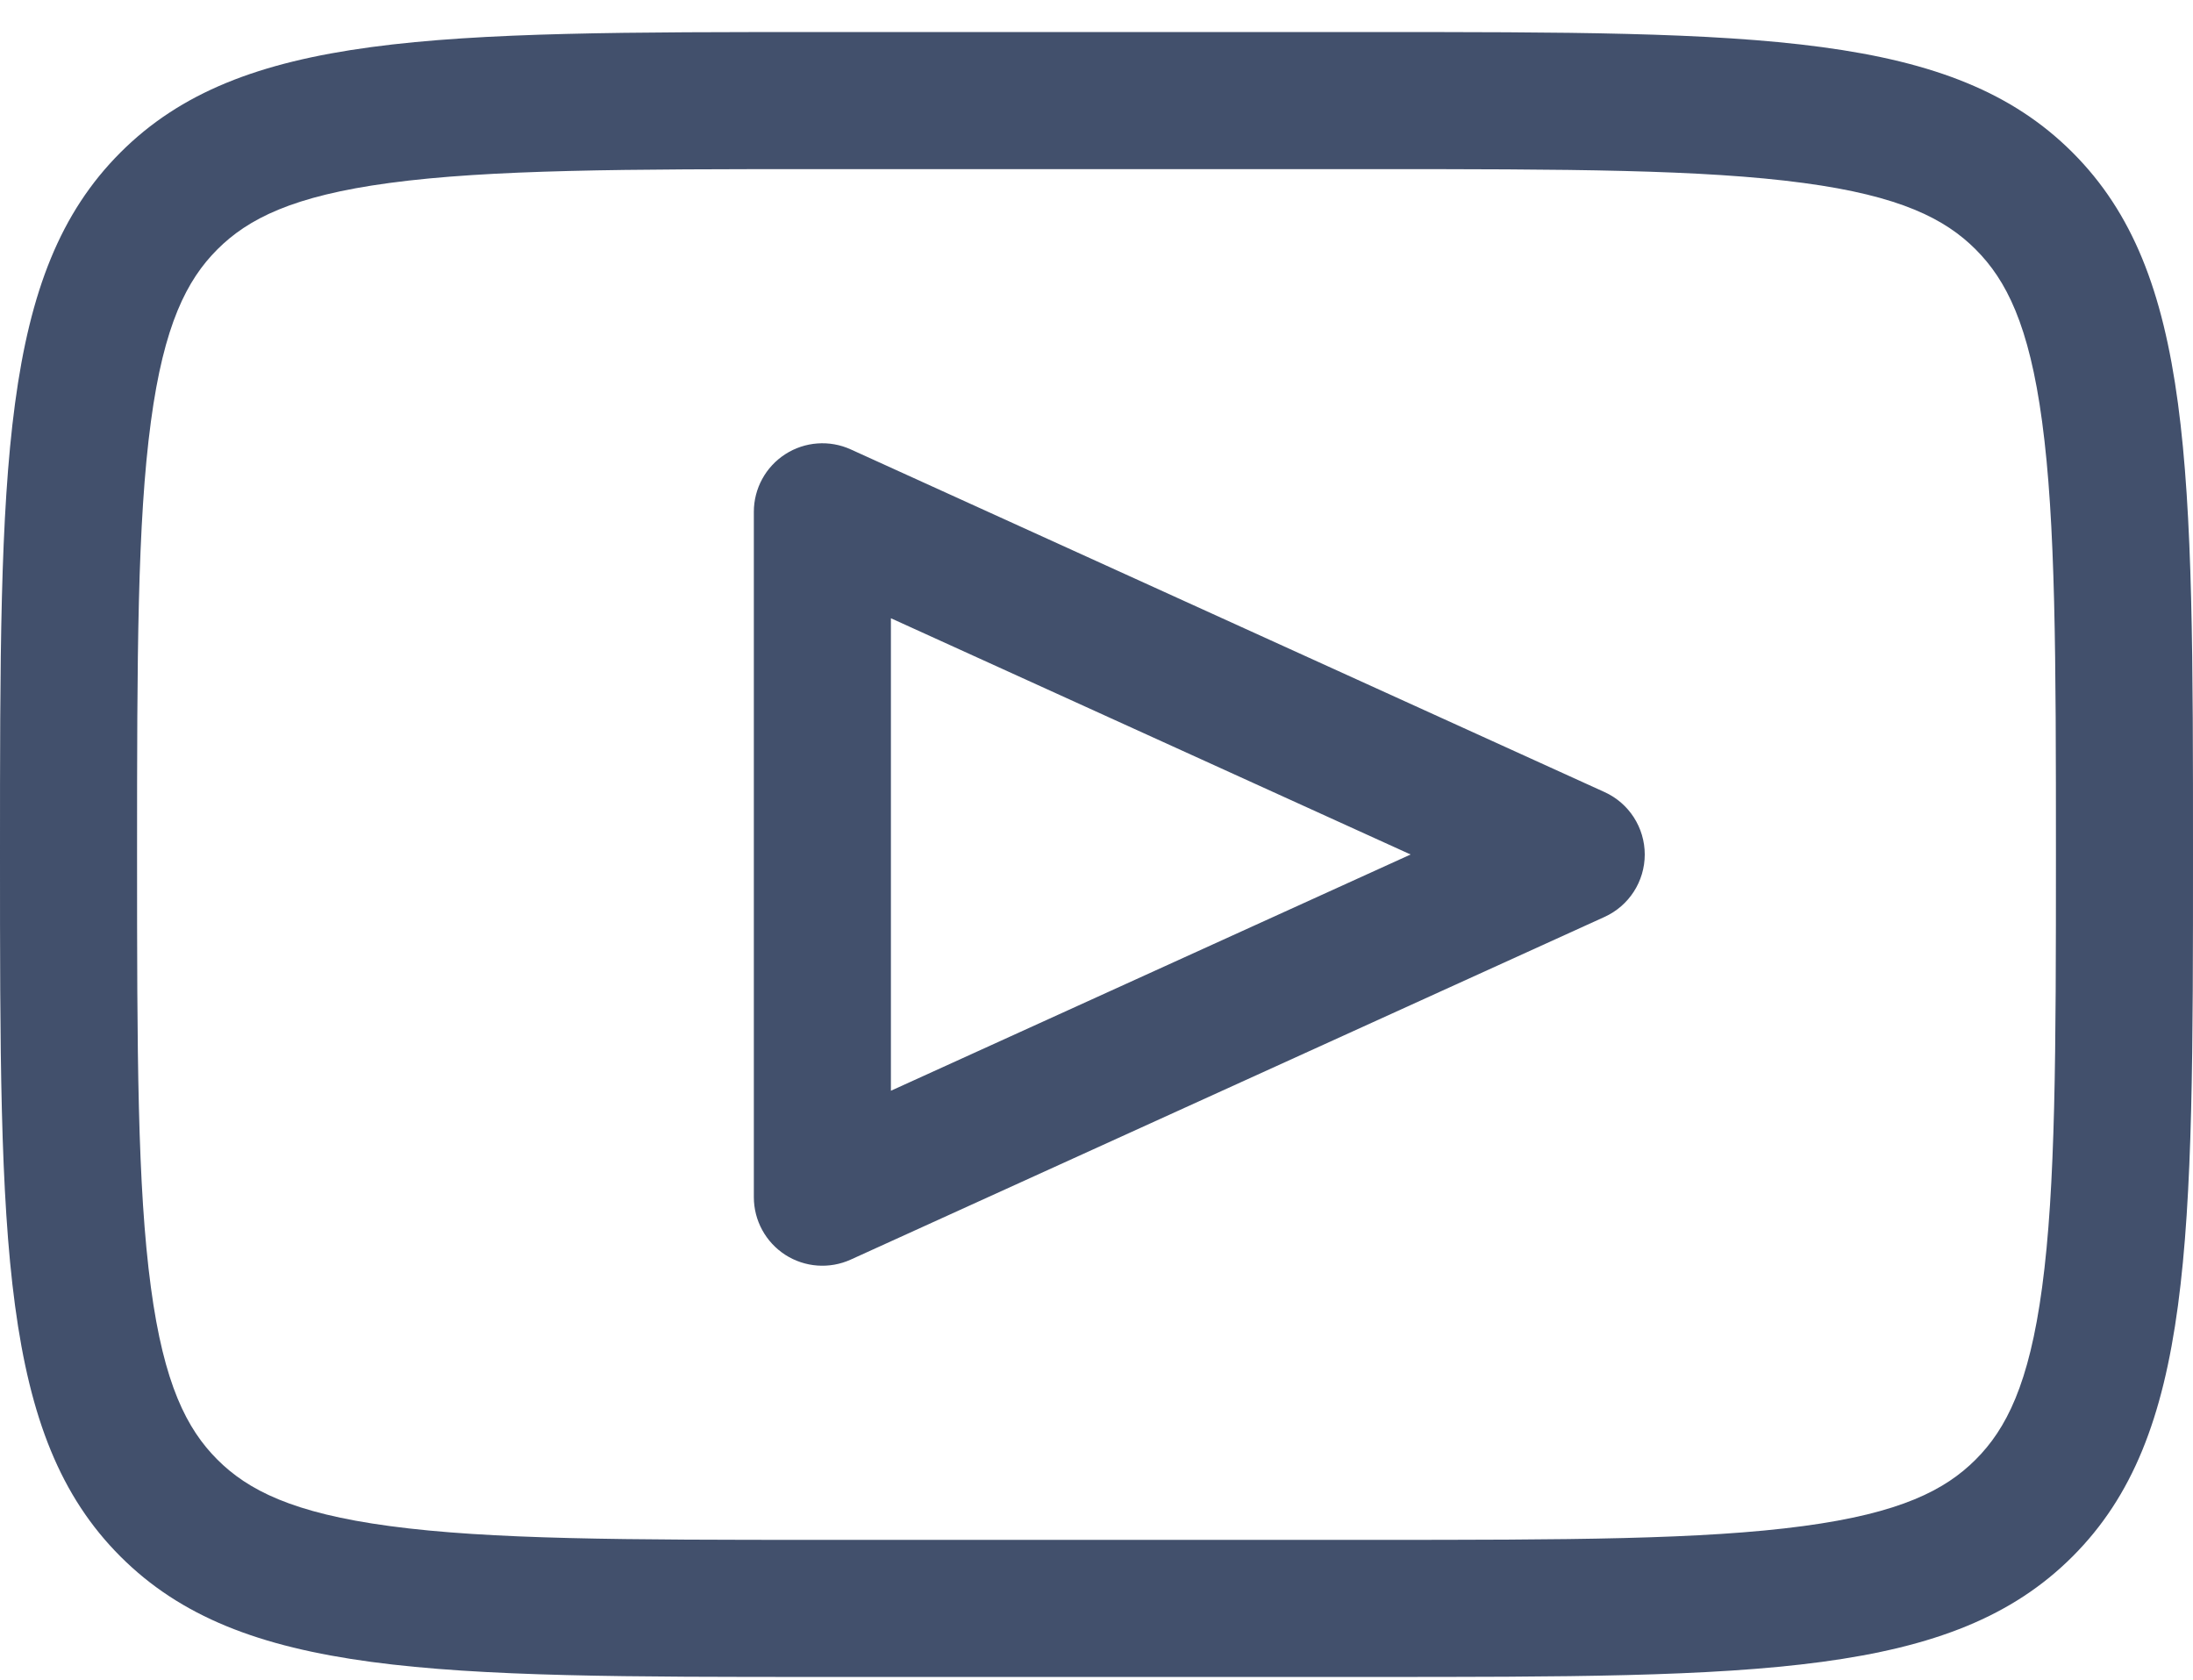
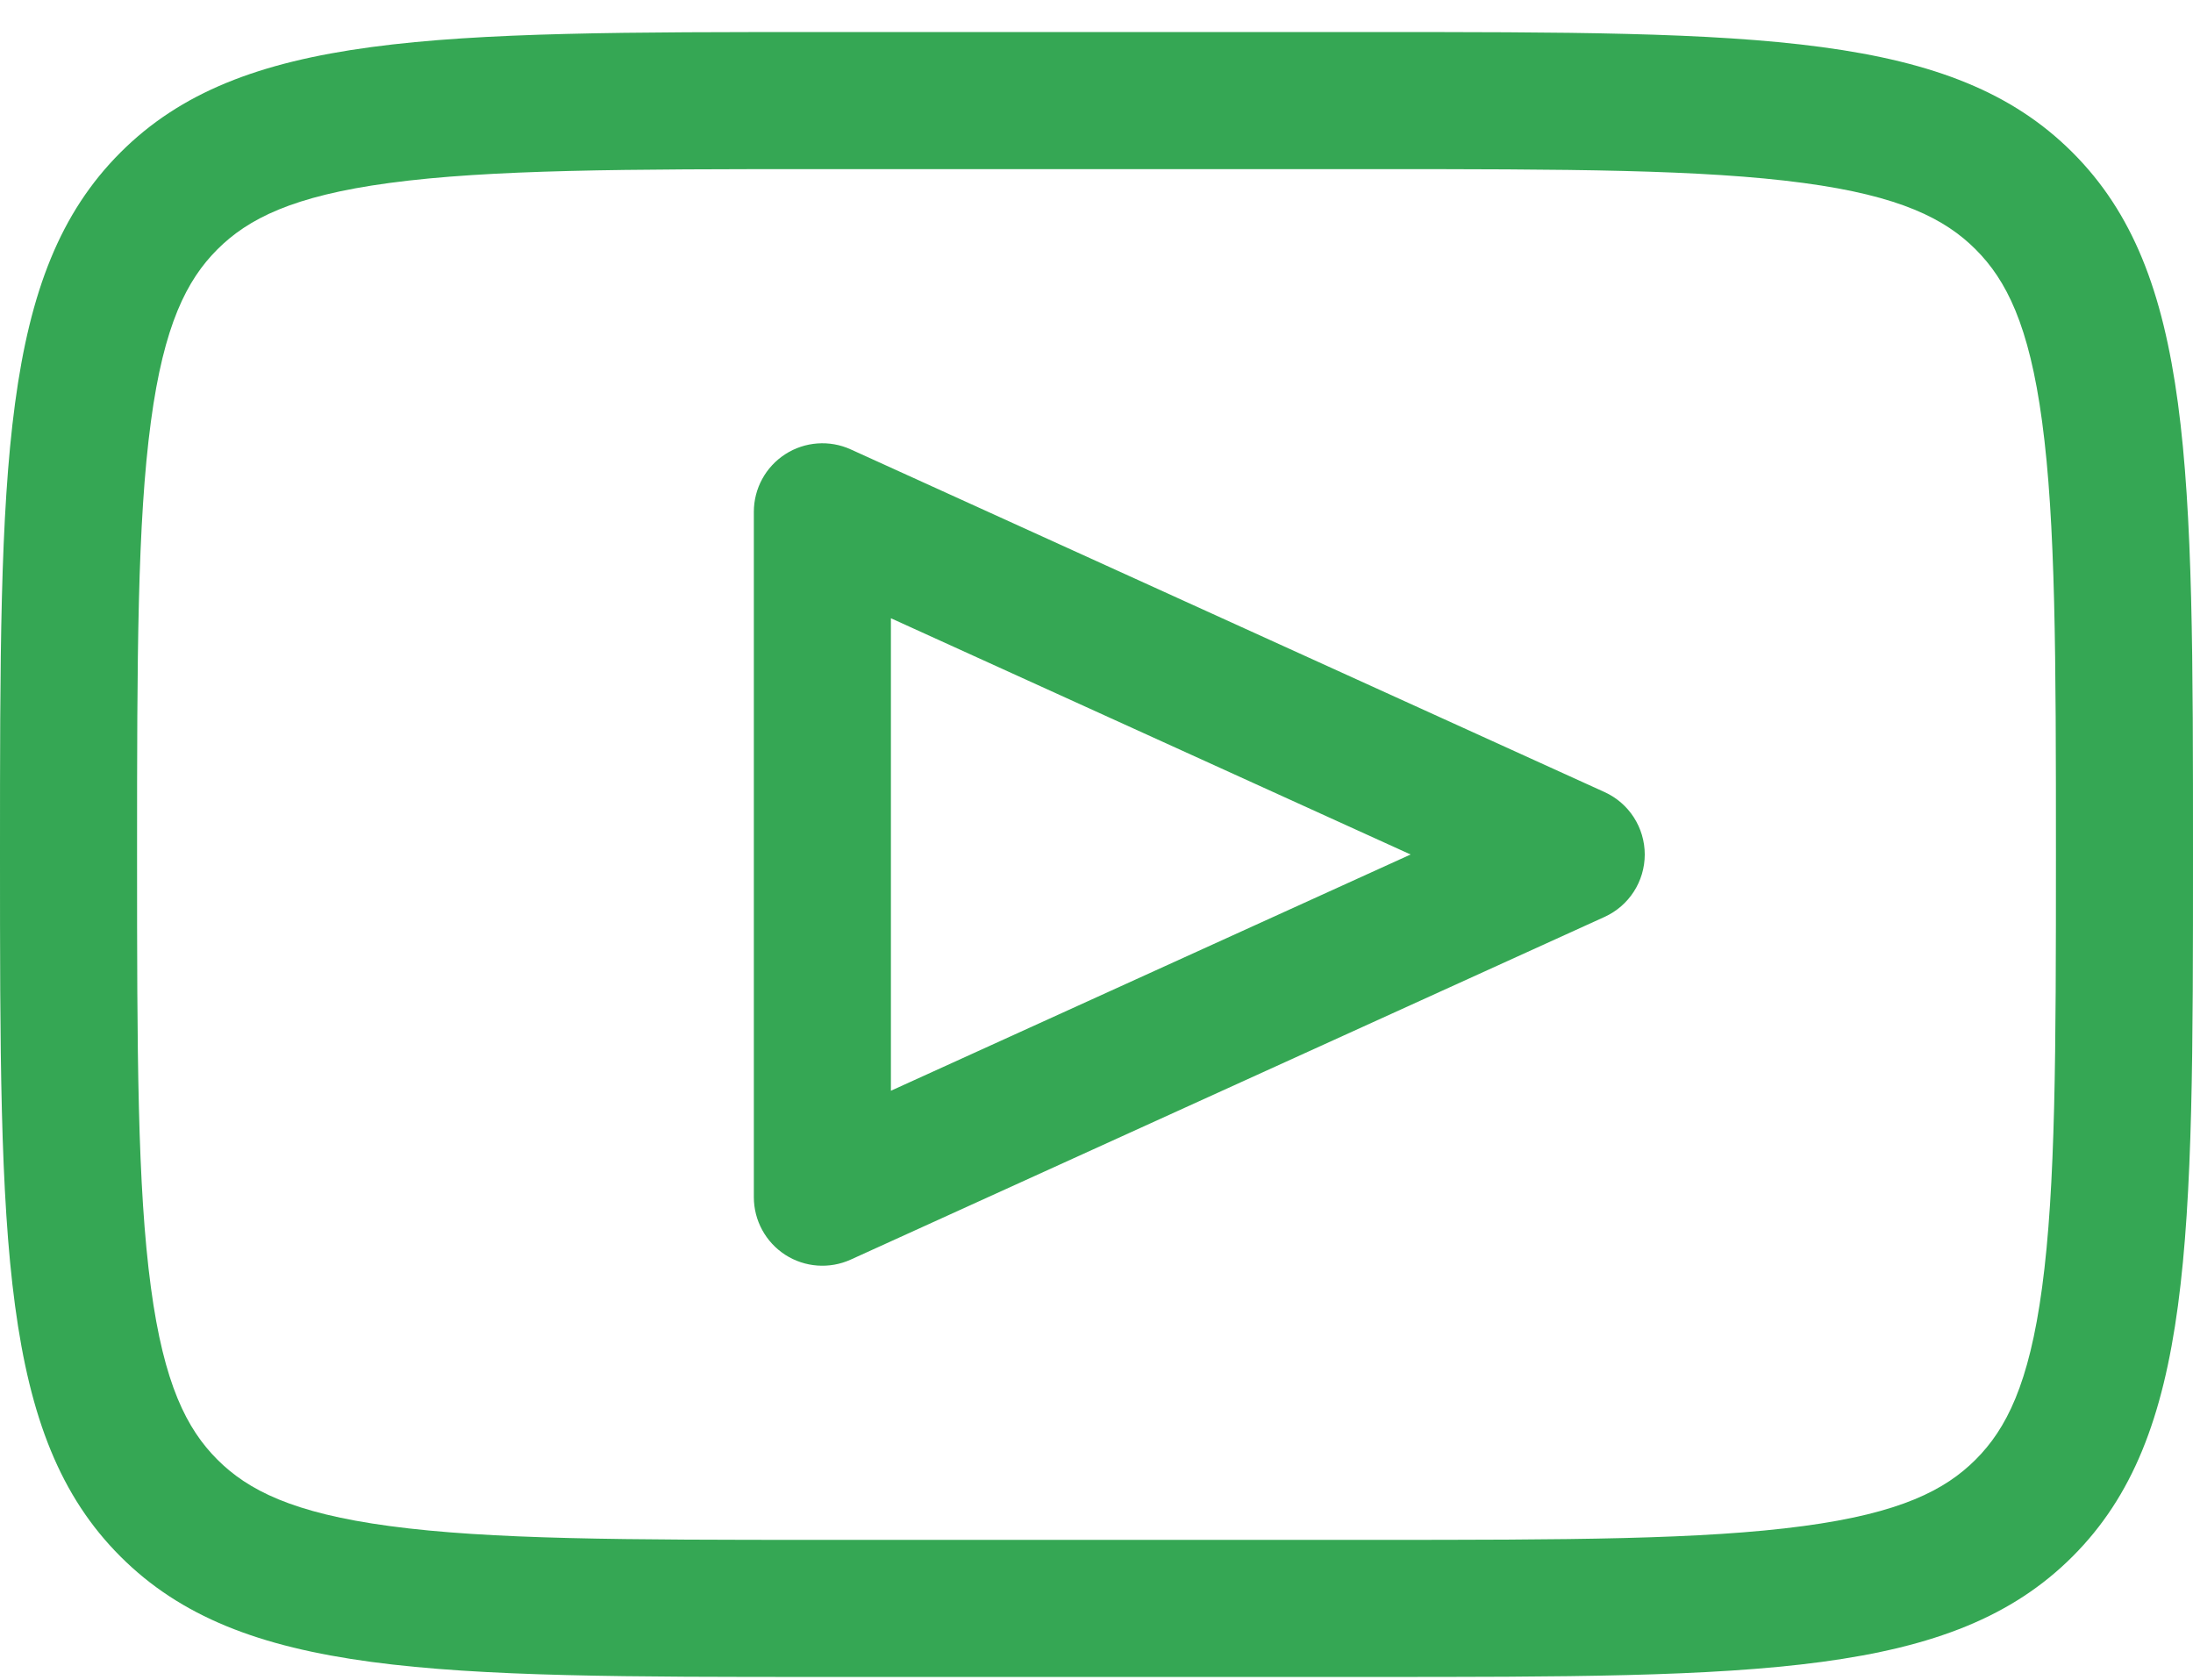
<svg xmlns="http://www.w3.org/2000/svg" width="100%" height="100%" viewBox="0 0 64 49" fill="none">
-   <path fill-rule="evenodd" clip-rule="evenodd" d="M24 4.935H40C45.77 4.935 49.695 4.944 52.634 5.339C55.459 5.718 56.767 6.388 57.657 7.278C58.547 8.168 59.217 9.477 59.596 12.301C59.992 15.24 60 19.165 60 24.935C60 30.705 59.992 34.63 59.596 37.569C59.217 40.394 58.547 41.702 57.657 42.592C56.767 43.482 55.459 44.152 52.634 44.531C49.695 44.927 45.77 44.935 40 44.935H24C18.23 44.935 14.305 44.927 11.366 44.531C8.542 44.152 7.233 43.482 6.343 42.592C5.453 41.702 4.783 40.394 4.404 37.569C4.008 34.63 4 30.705 4 24.935C4 19.165 4.008 15.24 4.404 12.301C4.783 9.477 5.453 8.168 6.343 7.278C7.233 6.388 8.542 5.718 11.366 5.339C14.305 4.944 18.23 4.935 24 4.935ZM0 24.935C0 13.621 0 7.965 3.515 4.45C7.029 0.935 12.686 0.935 24 0.935H40C51.314 0.935 56.971 0.935 60.485 4.45C64 7.965 64 13.621 64 24.935C64 36.249 64 41.906 60.485 45.42C56.971 48.935 51.314 48.935 40 48.935H24C12.686 48.935 7.029 48.935 3.515 45.42C0 41.906 0 36.249 0 24.935ZM24.828 13.114C24.209 12.833 23.489 12.885 22.917 13.254C22.346 13.622 22 14.255 22 14.935V34.935C22 35.615 22.346 36.248 22.917 36.617C23.489 36.985 24.209 37.037 24.828 36.756L46.828 26.756C47.542 26.431 48 25.719 48 24.935C48 24.151 47.542 23.439 46.828 23.114L24.828 13.114ZM26 31.829V18.041L41.167 24.935L26 31.829Z" fill="#42506C" />
+   <path fill-rule="evenodd" clip-rule="evenodd" d="M24 4.935H40C45.77 4.935 49.695 4.944 52.634 5.339C55.459 5.718 56.767 6.388 57.657 7.278C58.547 8.168 59.217 9.477 59.596 12.301C59.992 15.24 60 19.165 60 24.935C60 30.705 59.992 34.63 59.596 37.569C59.217 40.394 58.547 41.702 57.657 42.592C56.767 43.482 55.459 44.152 52.634 44.531C49.695 44.927 45.77 44.935 40 44.935H24C18.23 44.935 14.305 44.927 11.366 44.531C8.542 44.152 7.233 43.482 6.343 42.592C5.453 41.702 4.783 40.394 4.404 37.569C4.008 34.63 4 30.705 4 24.935C4 19.165 4.008 15.24 4.404 12.301C4.783 9.477 5.453 8.168 6.343 7.278C7.233 6.388 8.542 5.718 11.366 5.339C14.305 4.944 18.23 4.935 24 4.935ZM0 24.935C0 13.621 0 7.965 3.515 4.45C7.029 0.935 12.686 0.935 24 0.935H40C51.314 0.935 56.971 0.935 60.485 4.45C64 7.965 64 13.621 64 24.935C64 36.249 64 41.906 60.485 45.42C56.971 48.935 51.314 48.935 40 48.935H24C12.686 48.935 7.029 48.935 3.515 45.42C0 41.906 0 36.249 0 24.935ZM24.828 13.114C24.209 12.833 23.489 12.885 22.917 13.254C22.346 13.622 22 14.255 22 14.935V34.935C22 35.615 22.346 36.248 22.917 36.617C23.489 36.985 24.209 37.037 24.828 36.756L46.828 26.756C47.542 26.431 48 25.719 48 24.935C48 24.151 47.542 23.439 46.828 23.114L24.828 13.114ZM26 31.829V18.041L41.167 24.935L26 31.829Z" fill="#35a754" />
</svg>
